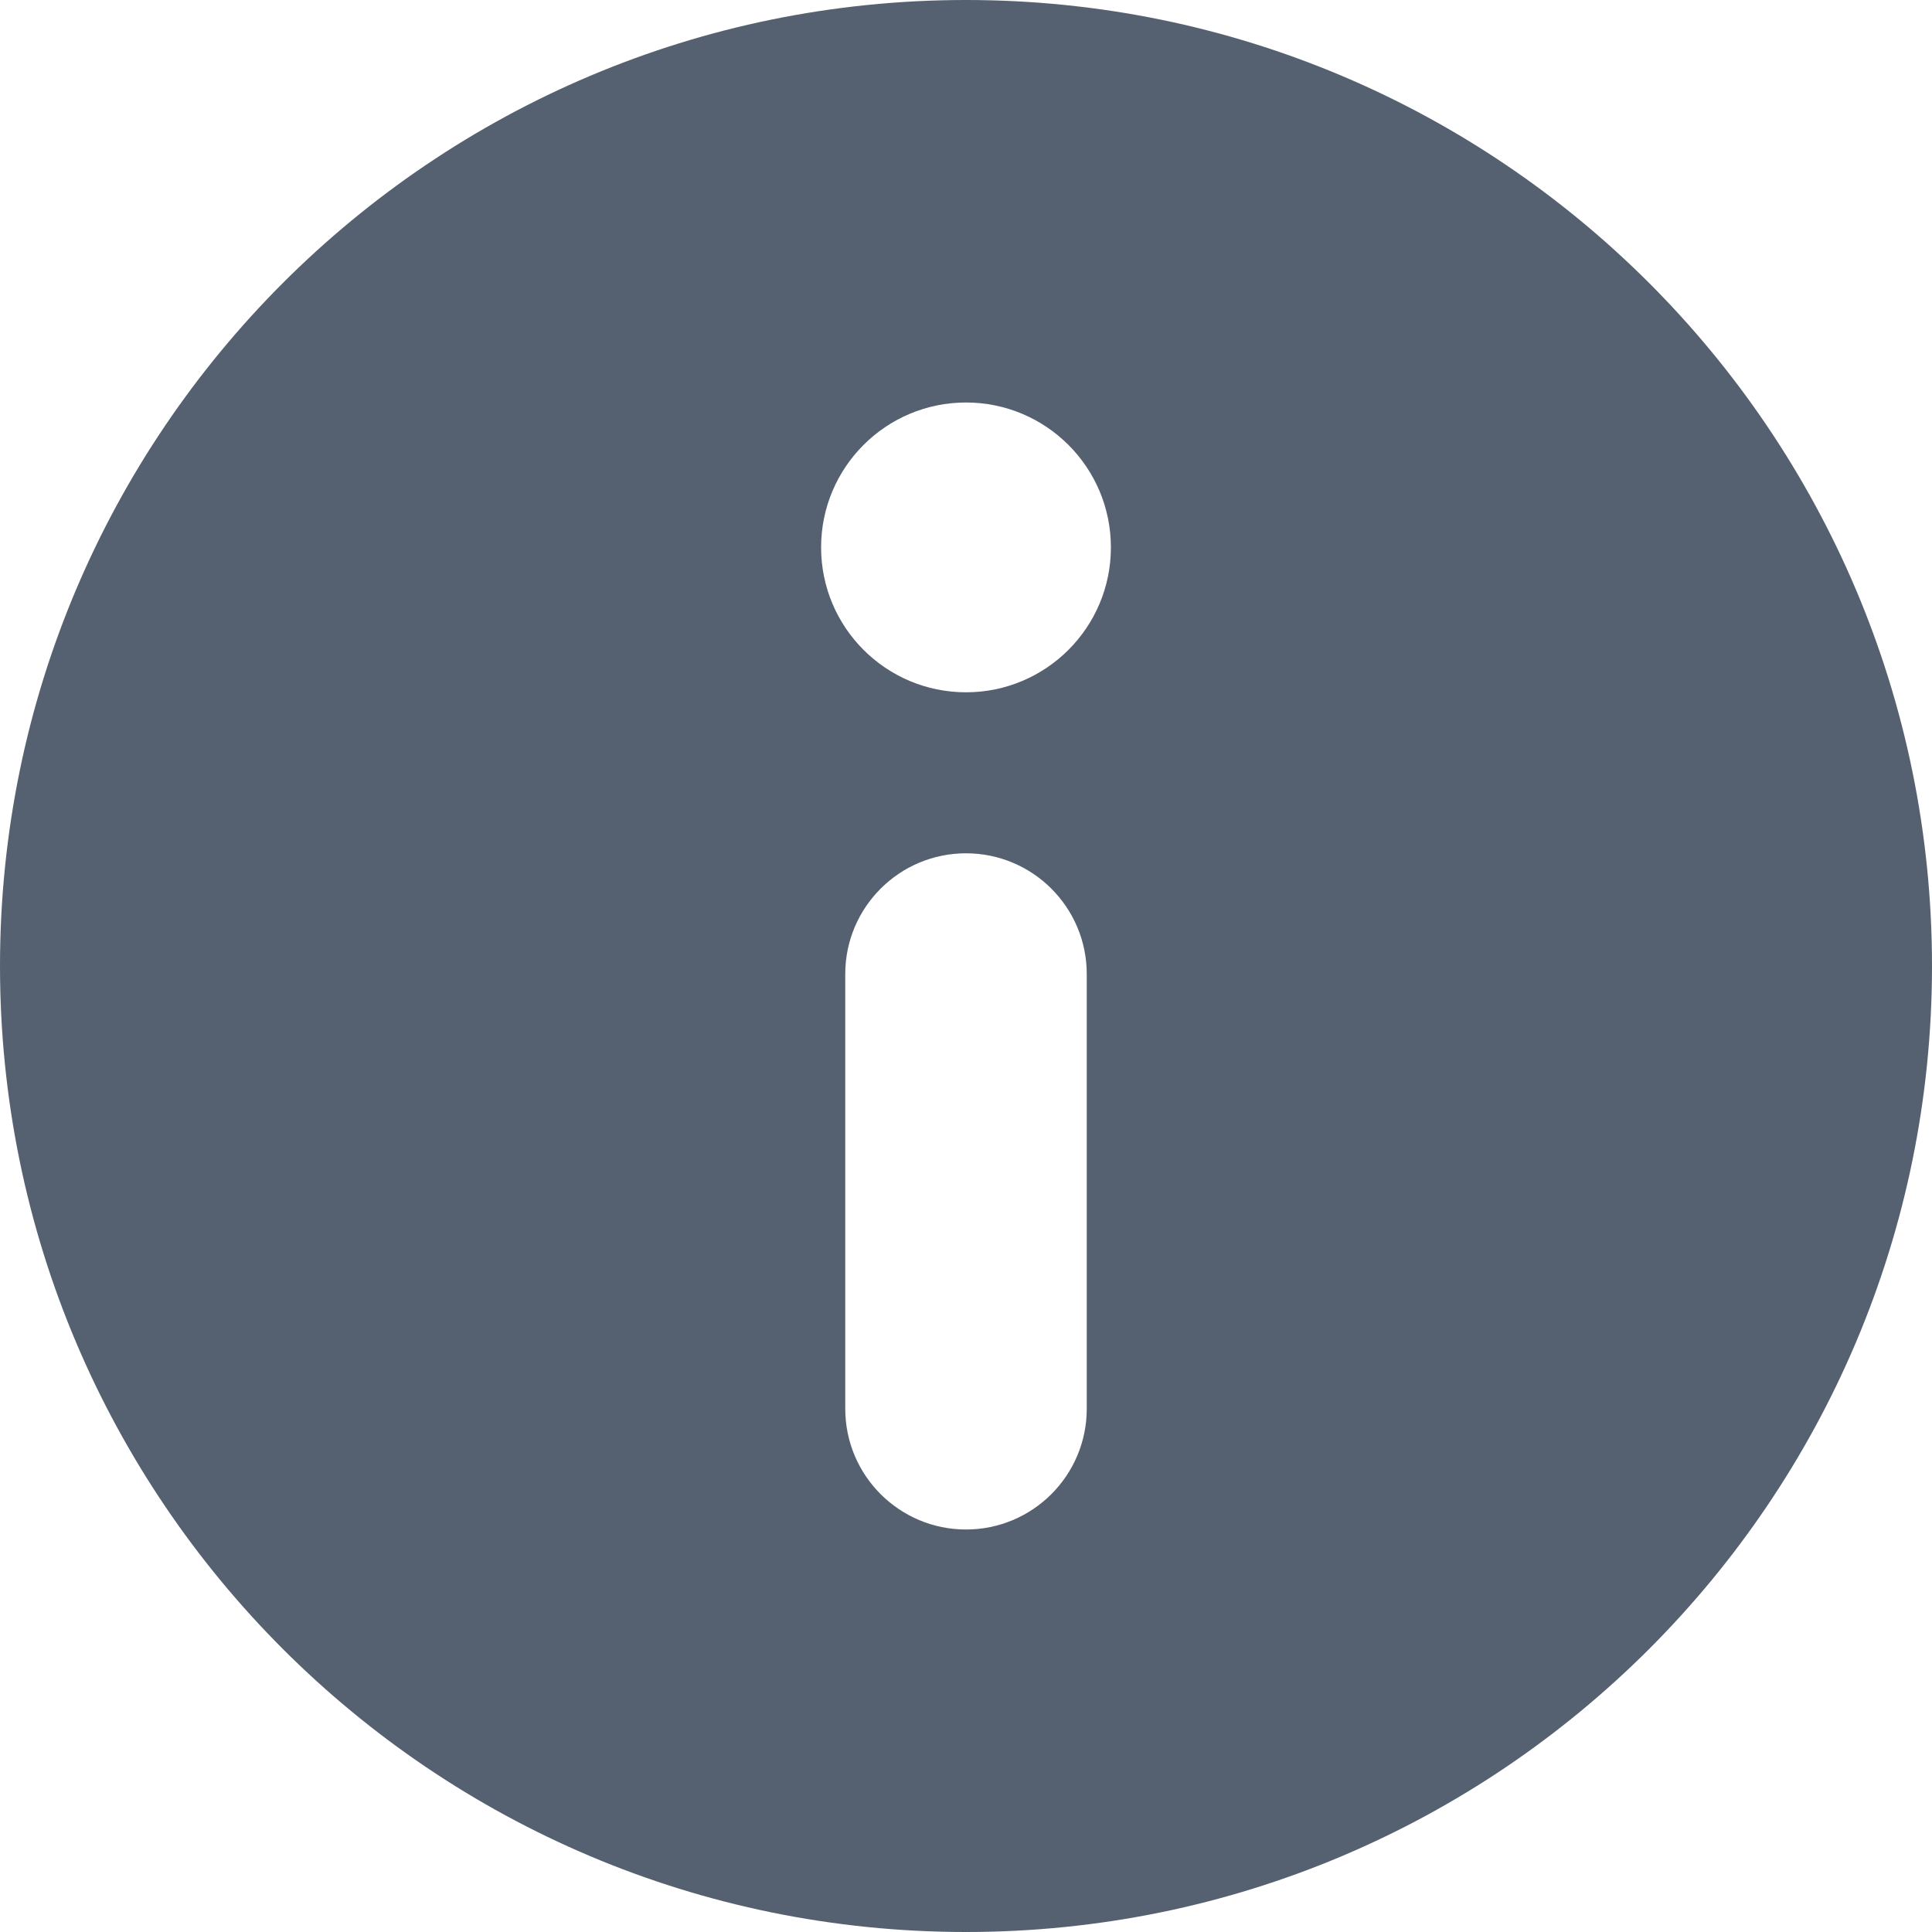
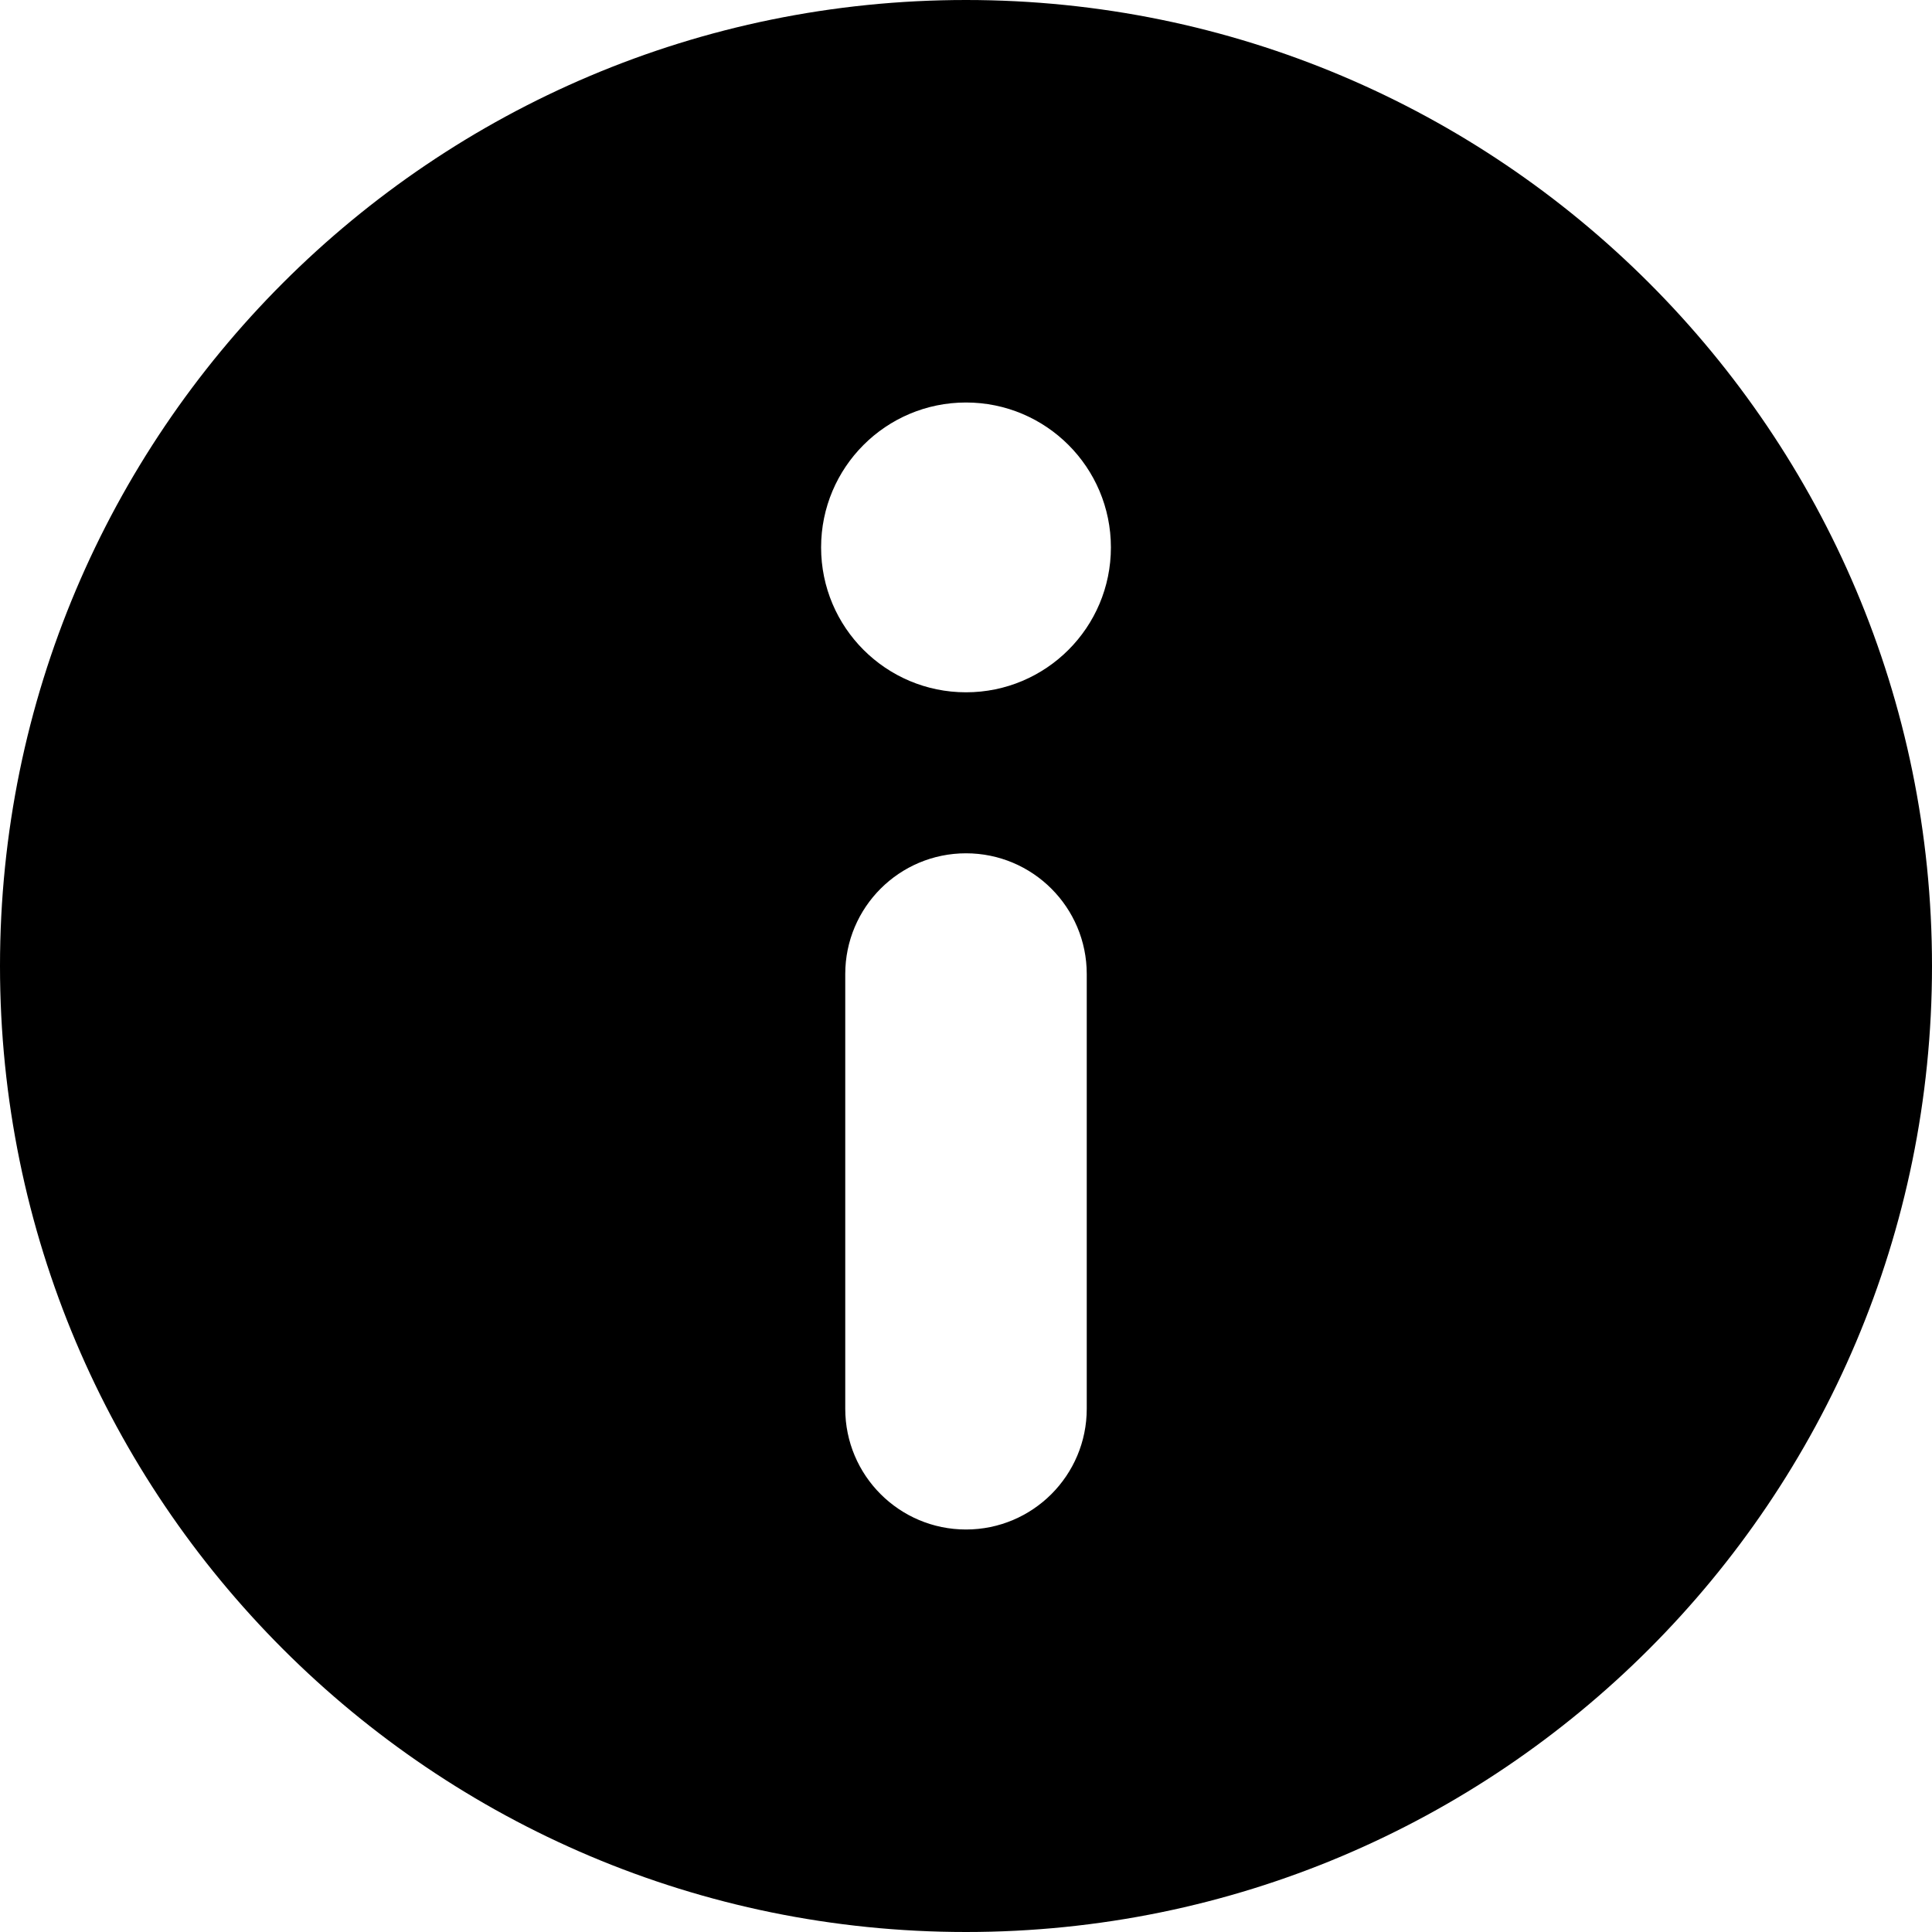
- <svg xmlns="http://www.w3.org/2000/svg" fill="none" stroke-width="2.6" aria-hidden="true" class="settings-row__icon" color="#556170" viewBox="0 0 12 12">
-   <g clip-path="url(#clip0_33740_221833)">
-     <path fill="currentColor" fill-rule="evenodd" d="M0 6a6 6 0 1 1 12 0A6 6 0 0 1 0 6m5.1-2.6a.9.9 0 1 0 1.8 0 .9.9 0 0 0-1.8 0M6 5.3a.75.75 0 0 0-.75.75v2.7a.75.75 0 0 0 1.5 0v-2.7A.75.75 0 0 0 6 5.3" clip-rule="evenodd" />
-   </g>
+ <svg xmlns="http://www.w3.org/2000/svg" fill="none" viewBox="0 0 12 12">
+   <path fill="currentColor" fill-rule="evenodd" d="M0 6a6 6 0 1 1 12 0A6 6 0 0 1 0 6m5.1-2.6a.9.9 0 1 0 1.8 0 .9.9 0 0 0-1.8 0M6 5.3a.75.75 0 0 0-.75.75v2.7a.75.75 0 0 0 1.5 0v-2.7A.75.75 0 0 0 6 5.3" clip-rule="evenodd" />
</svg>
